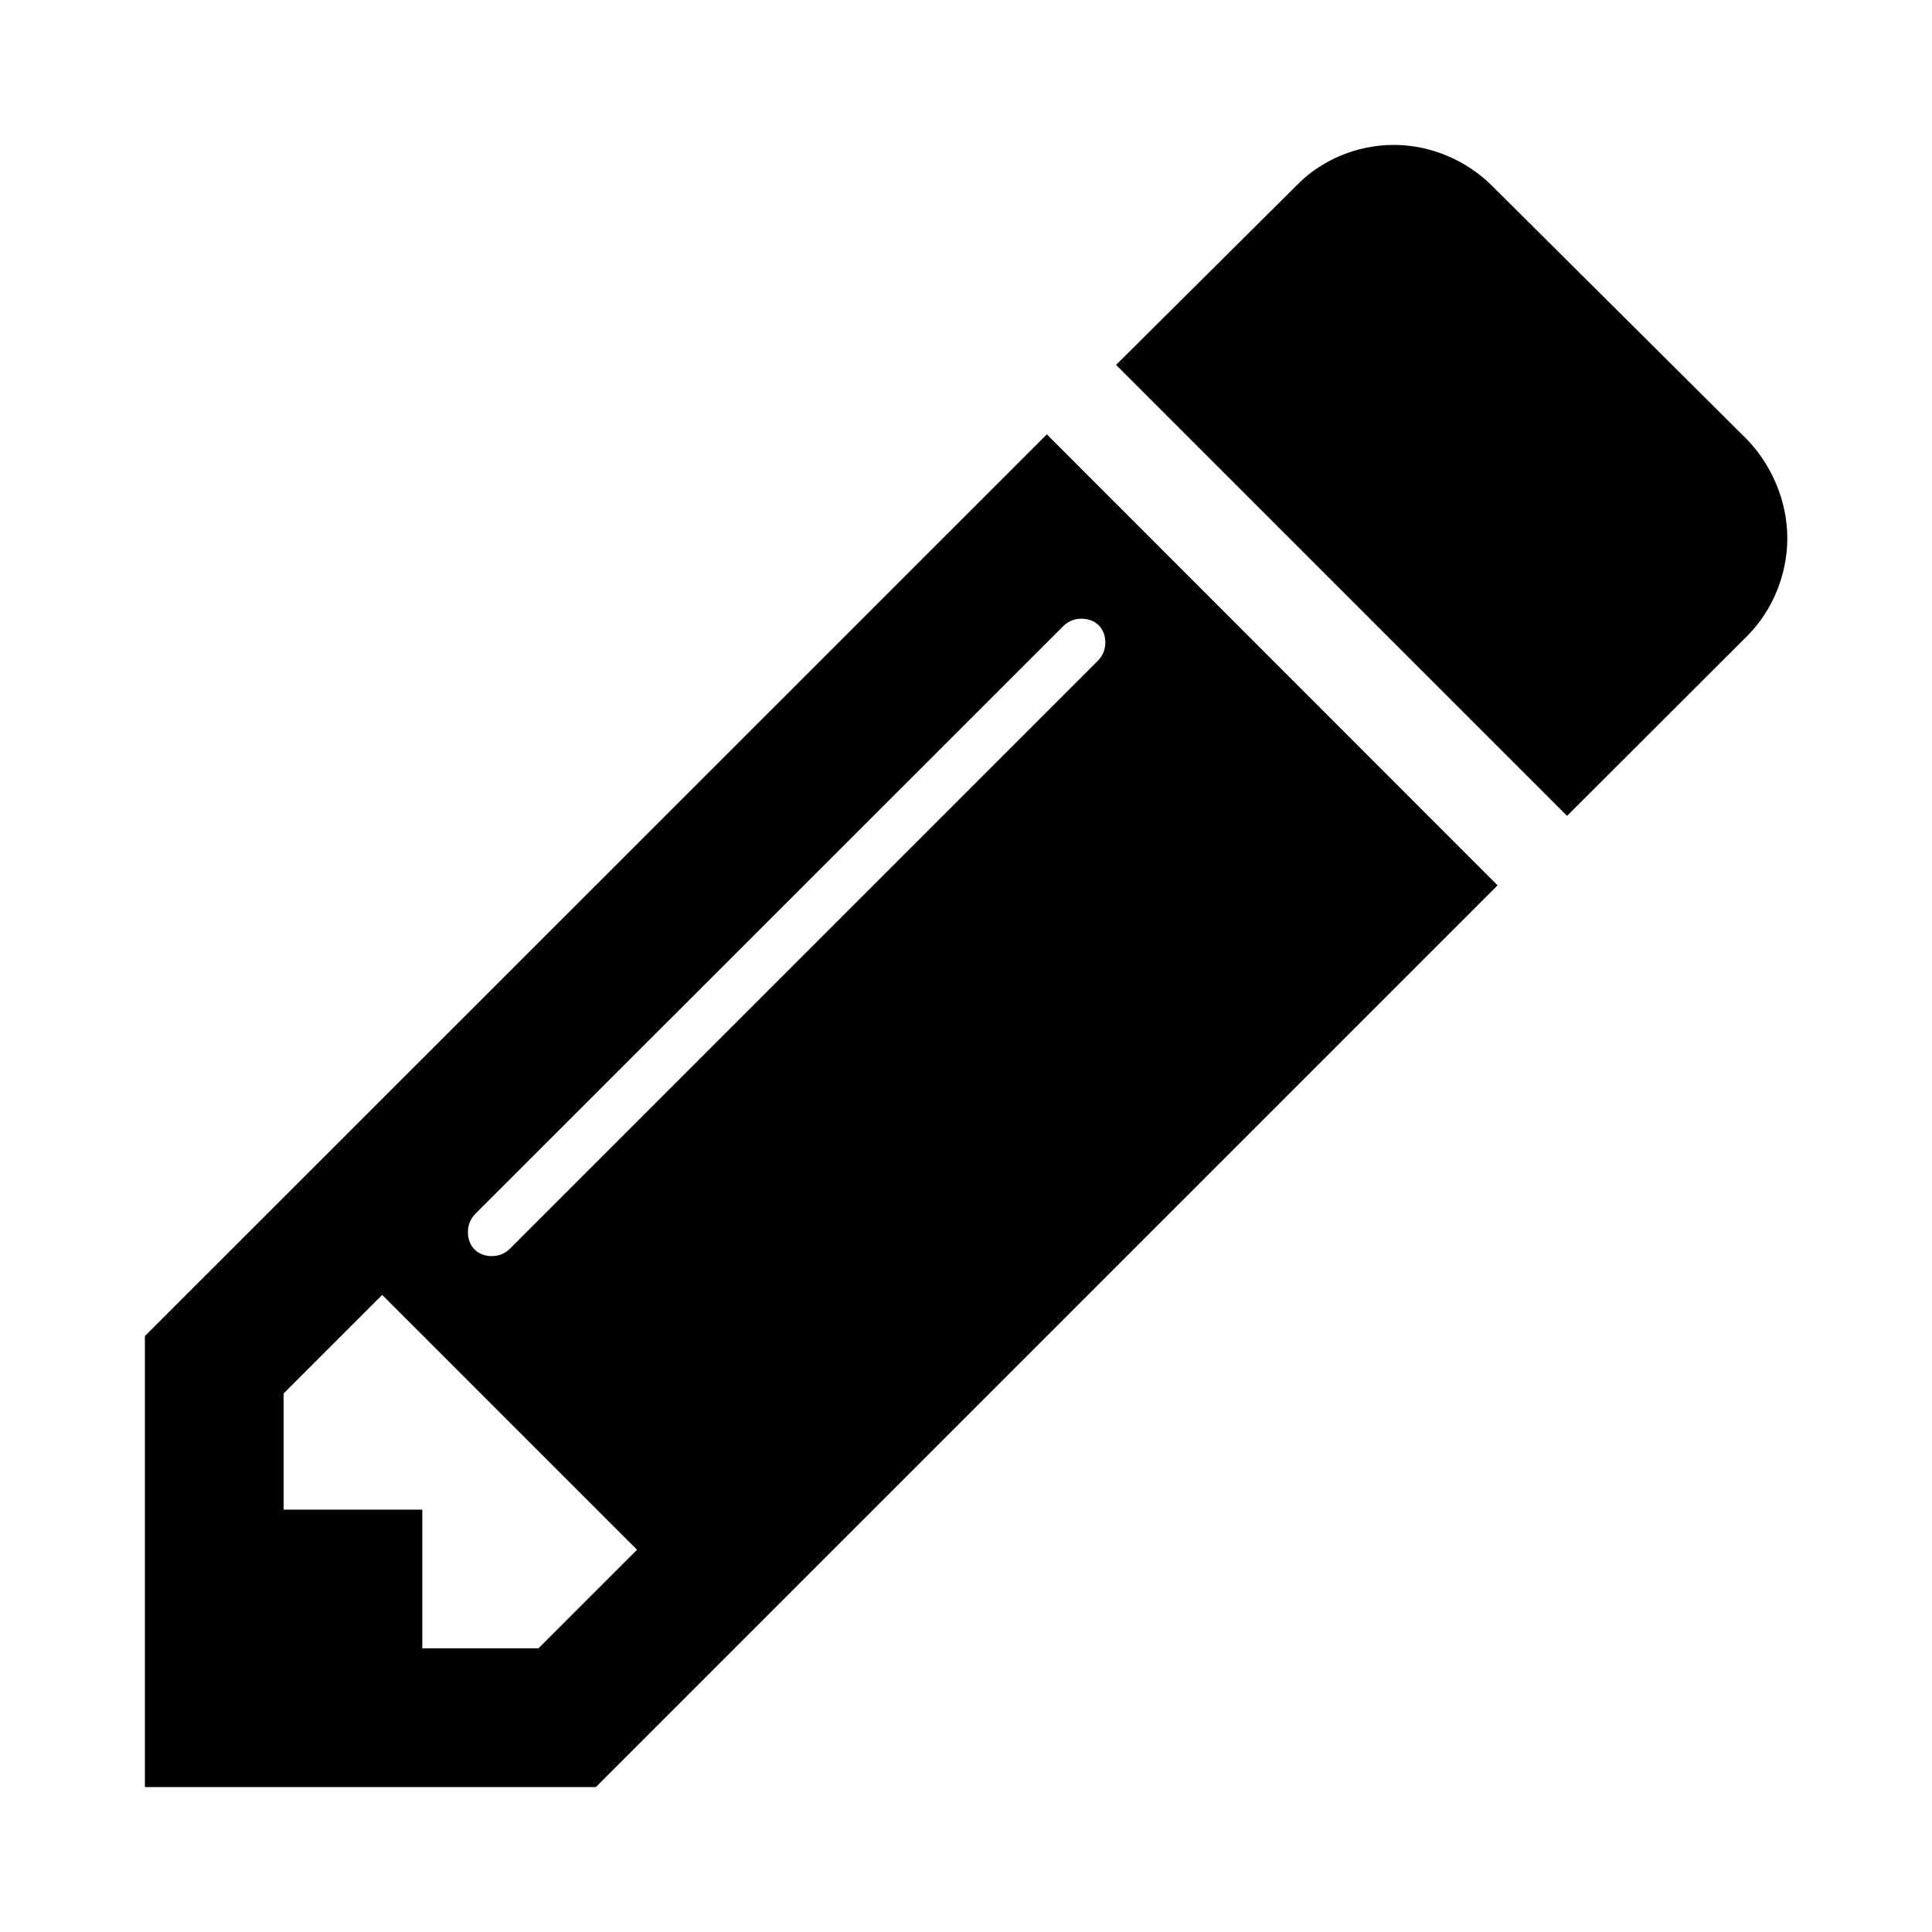
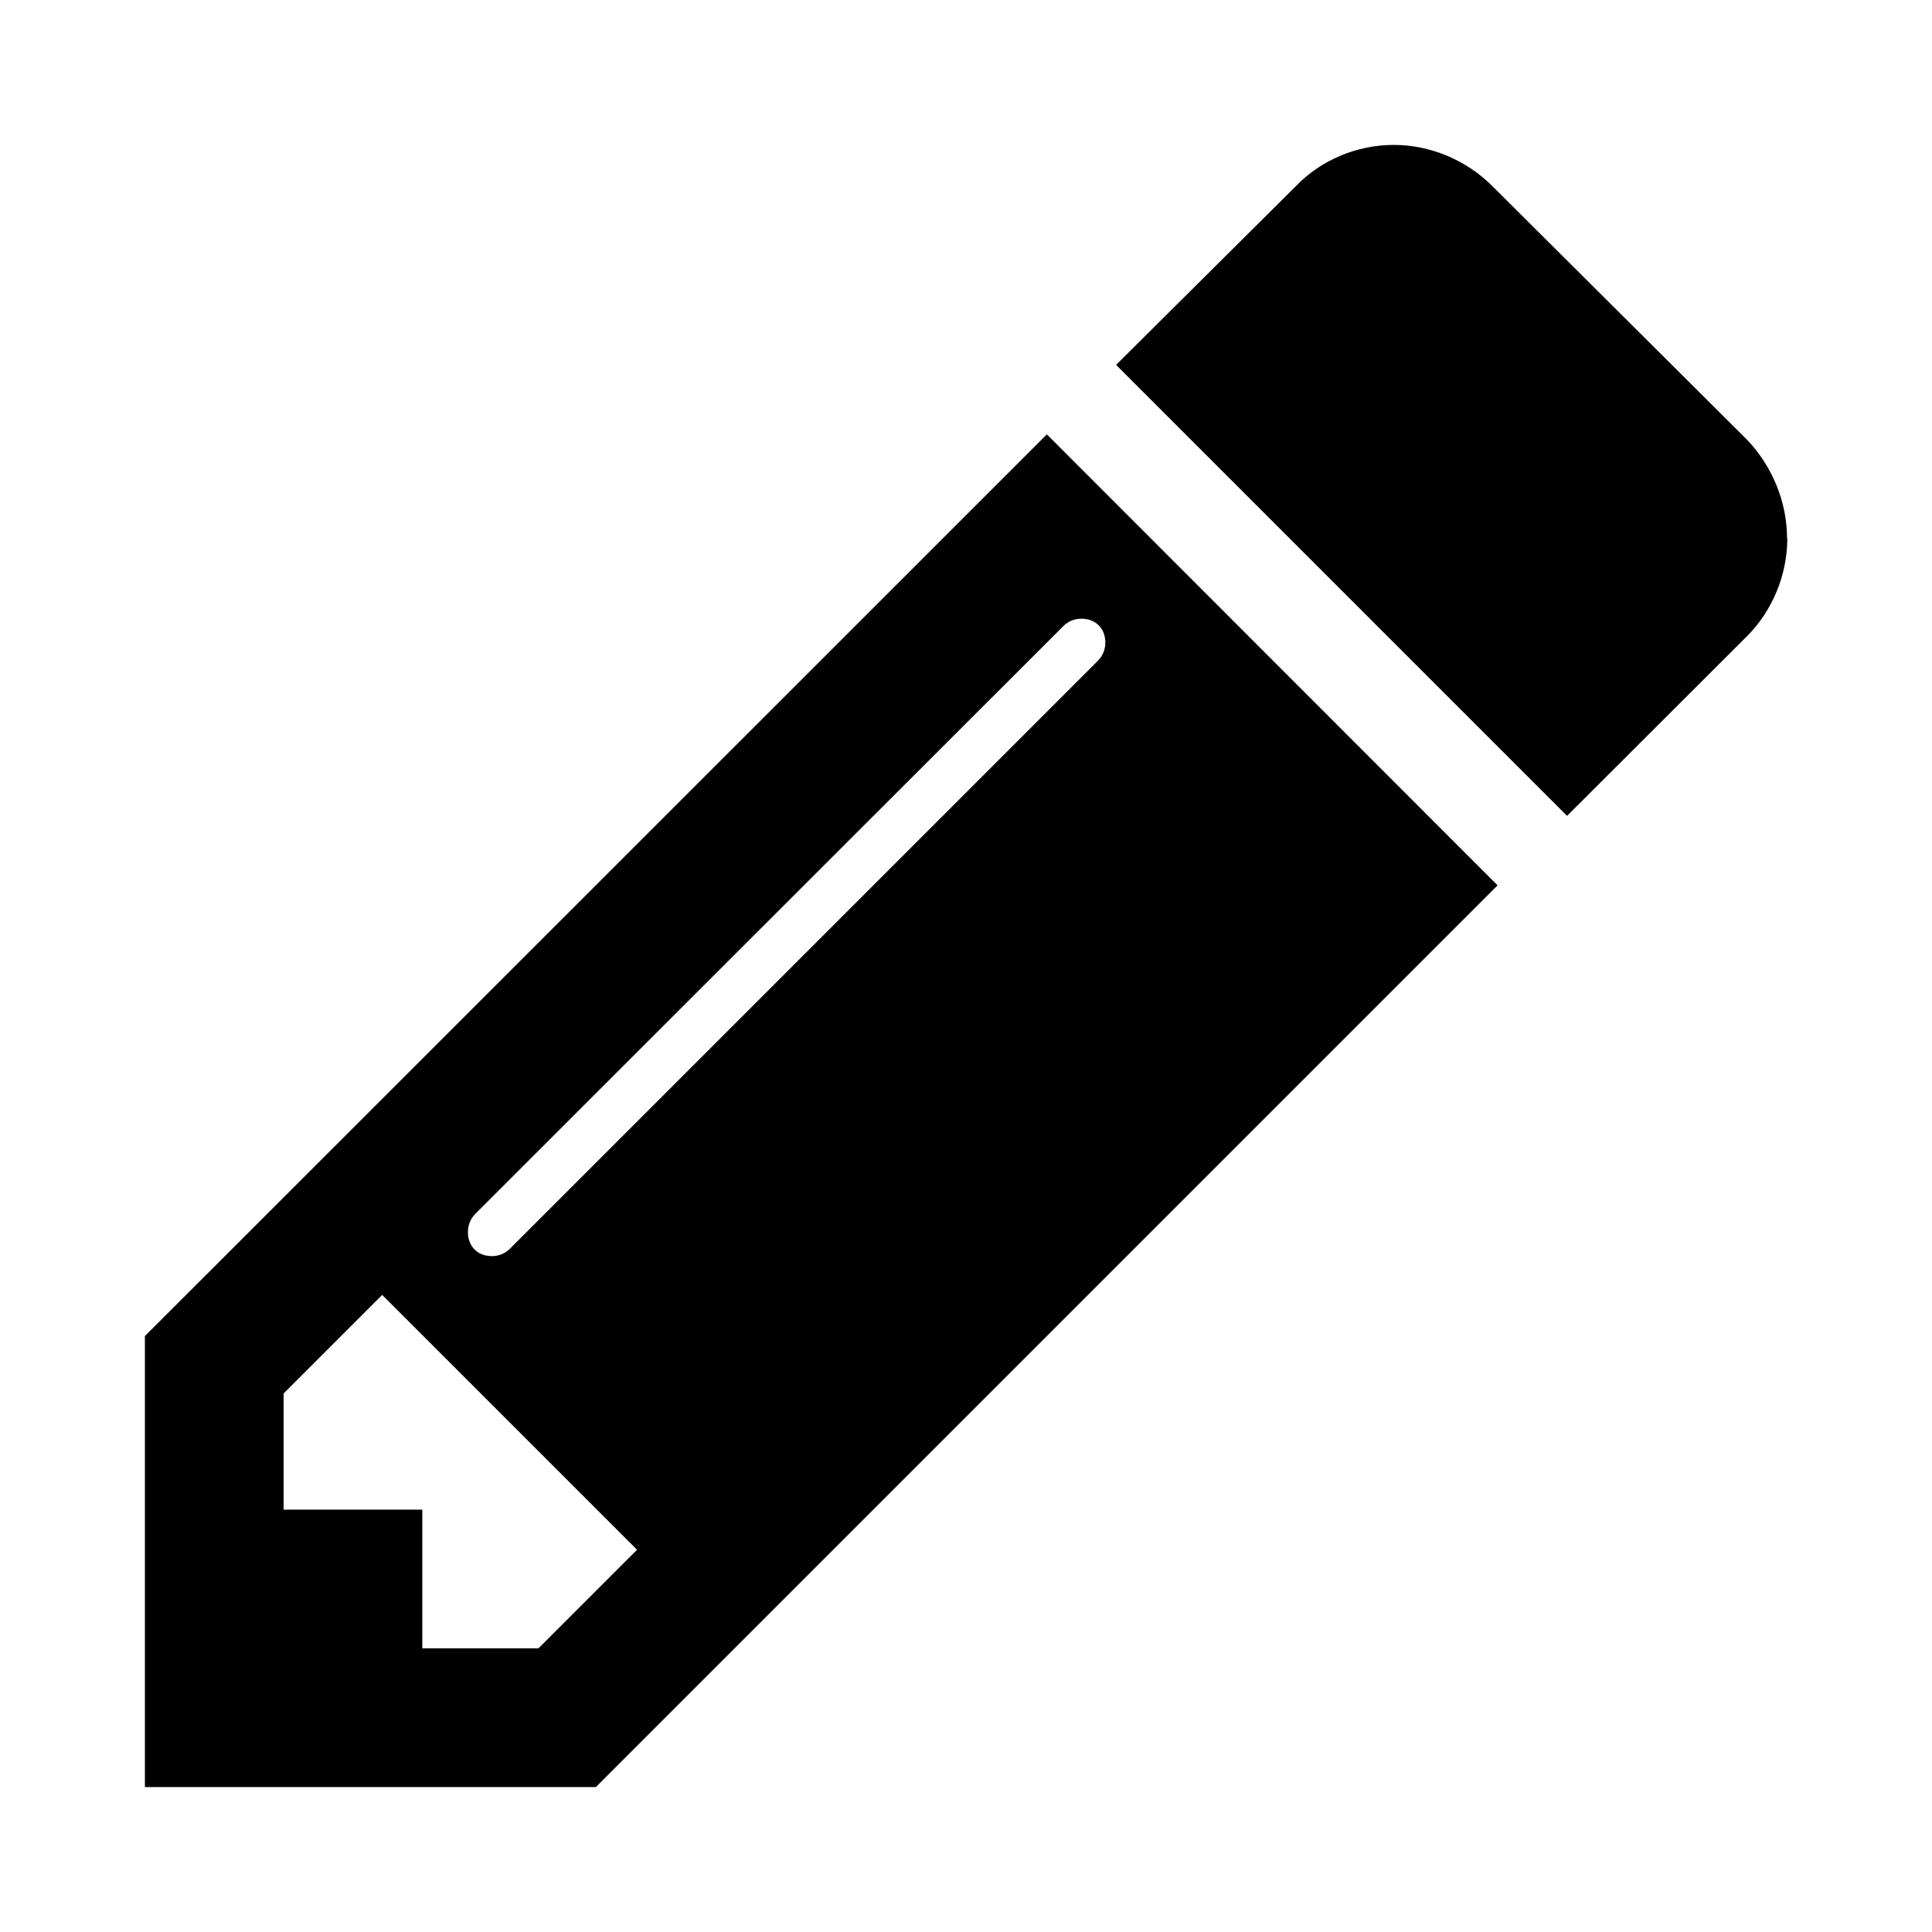
- <svg xmlns="http://www.w3.org/2000/svg" xmlns:xlink="http://www.w3.org/1999/xlink" width="100" height="100" viewBox="0 0 26.458 26.458" version="1.1" id="svg72658">
+ <svg xmlns="http://www.w3.org/2000/svg" xmlns:xlink="http://www.w3.org/1999/xlink" width="100" height="100" viewBox="0 0 100 100" version="1.1" id="svg72658">
  <defs id="defs72652">
    <symbol id="icon-pencil" viewBox="0 0 24 28">
-       <path style="stroke-width:0.265" d="M 1.501,6.35 L 1.877,5.974 L 0.905,5.002 L 0.529,5.378 V 5.821 H 1.058 V 6.35 Z m 2.162,-3.836 c 0,-0.054 -0.037,-0.091 -0.091,-0.091 c -0.025,0 -0.049,0.008 -0.07,0.029 L 1.261,4.692 C 1.24,4.713 1.232,4.738 1.232,4.763 c 0,0.054 0.037,0.091 0.091,0.091 c 0.025,0 0.049,-0.008 0.07,-0.029 L 3.634,2.584 c 0.021,-0.021 0.029,-0.046 0.029,-0.07 z M 3.44,1.72 L 5.159,3.44 L 1.72,6.879 H 0 V 5.159 Z m 2.824,0.397 c 0,0.14 -0.058,0.277 -0.153,0.372 L 5.424,3.175 L 3.704,1.455 L 4.39,0.773 C 4.485,0.674 4.622,0.616 4.763,0.616 c 0.14,0 0.277,0.058 0.376,0.157 l 0.972,0.967 c 0.095,0.099 0.153,0.236 0.153,0.376 z" id="path229952" />
+       <path style="stroke-width:0.265" d="M 1.501,6.35 L 1.877,5.974 L 0.905,5.002 L 0.529,5.378 V 5.821 H 1.058 V 6.35 Z M 3.663,2.514 c 0,-0.054 -0.037,-0.091 -0.091,-0.091 c -0.025,0 -0.049,0.008 -0.07,0.029 L 1.261,4.692 C 1.24,4.713 1.232,4.738 1.232,4.763 c 0,0.054 0.037,0.091 0.091,0.091 c 0.025,0 0.049,-0.008 0.07,-0.029 L 3.634,2.584 c 0.021,-0.021 0.029,-0.046 0.029,-0.07 z M 3.44,1.72 L 5.159,3.44 L 1.72,6.879 H 0 V 5.159 Z m 2.824,0.397 c 0,0.14 -0.058,0.277 -0.153,0.372 L 5.424,3.175 L 3.704,1.455 L 4.39,0.773 C 4.485,0.674 4.622,0.616 4.763,0.616 c 0.14,0 0.277,0.058 0.376,0.157 L 6.11,1.74 c 0.095,0.099 0.153,0.236 0.153,0.376 z" id="path229952" />
    </symbol>
  </defs>
-   <g id="layer1" transform="translate(0,-270.5417)">
-     <use id="use298979" transform="matrix(3.799964,0,0,3.799964,-5.197101,270.3143)" style="fill:black;stroke:none" xlink:href="#icon-pencil" x="0" y="0" width="100%" height="100%" />
+   <g id="layer1" transform="translate(0,-270.5416)">
+     <use id="use298979" transform="matrix(3.799964,0,0,3.799964,-19.6426,269.6824)" style="fill:black;stroke:none" xlink:href="#icon-pencil" x="0" y="0" width="100%" height="100%" />
  </g>
</svg>
